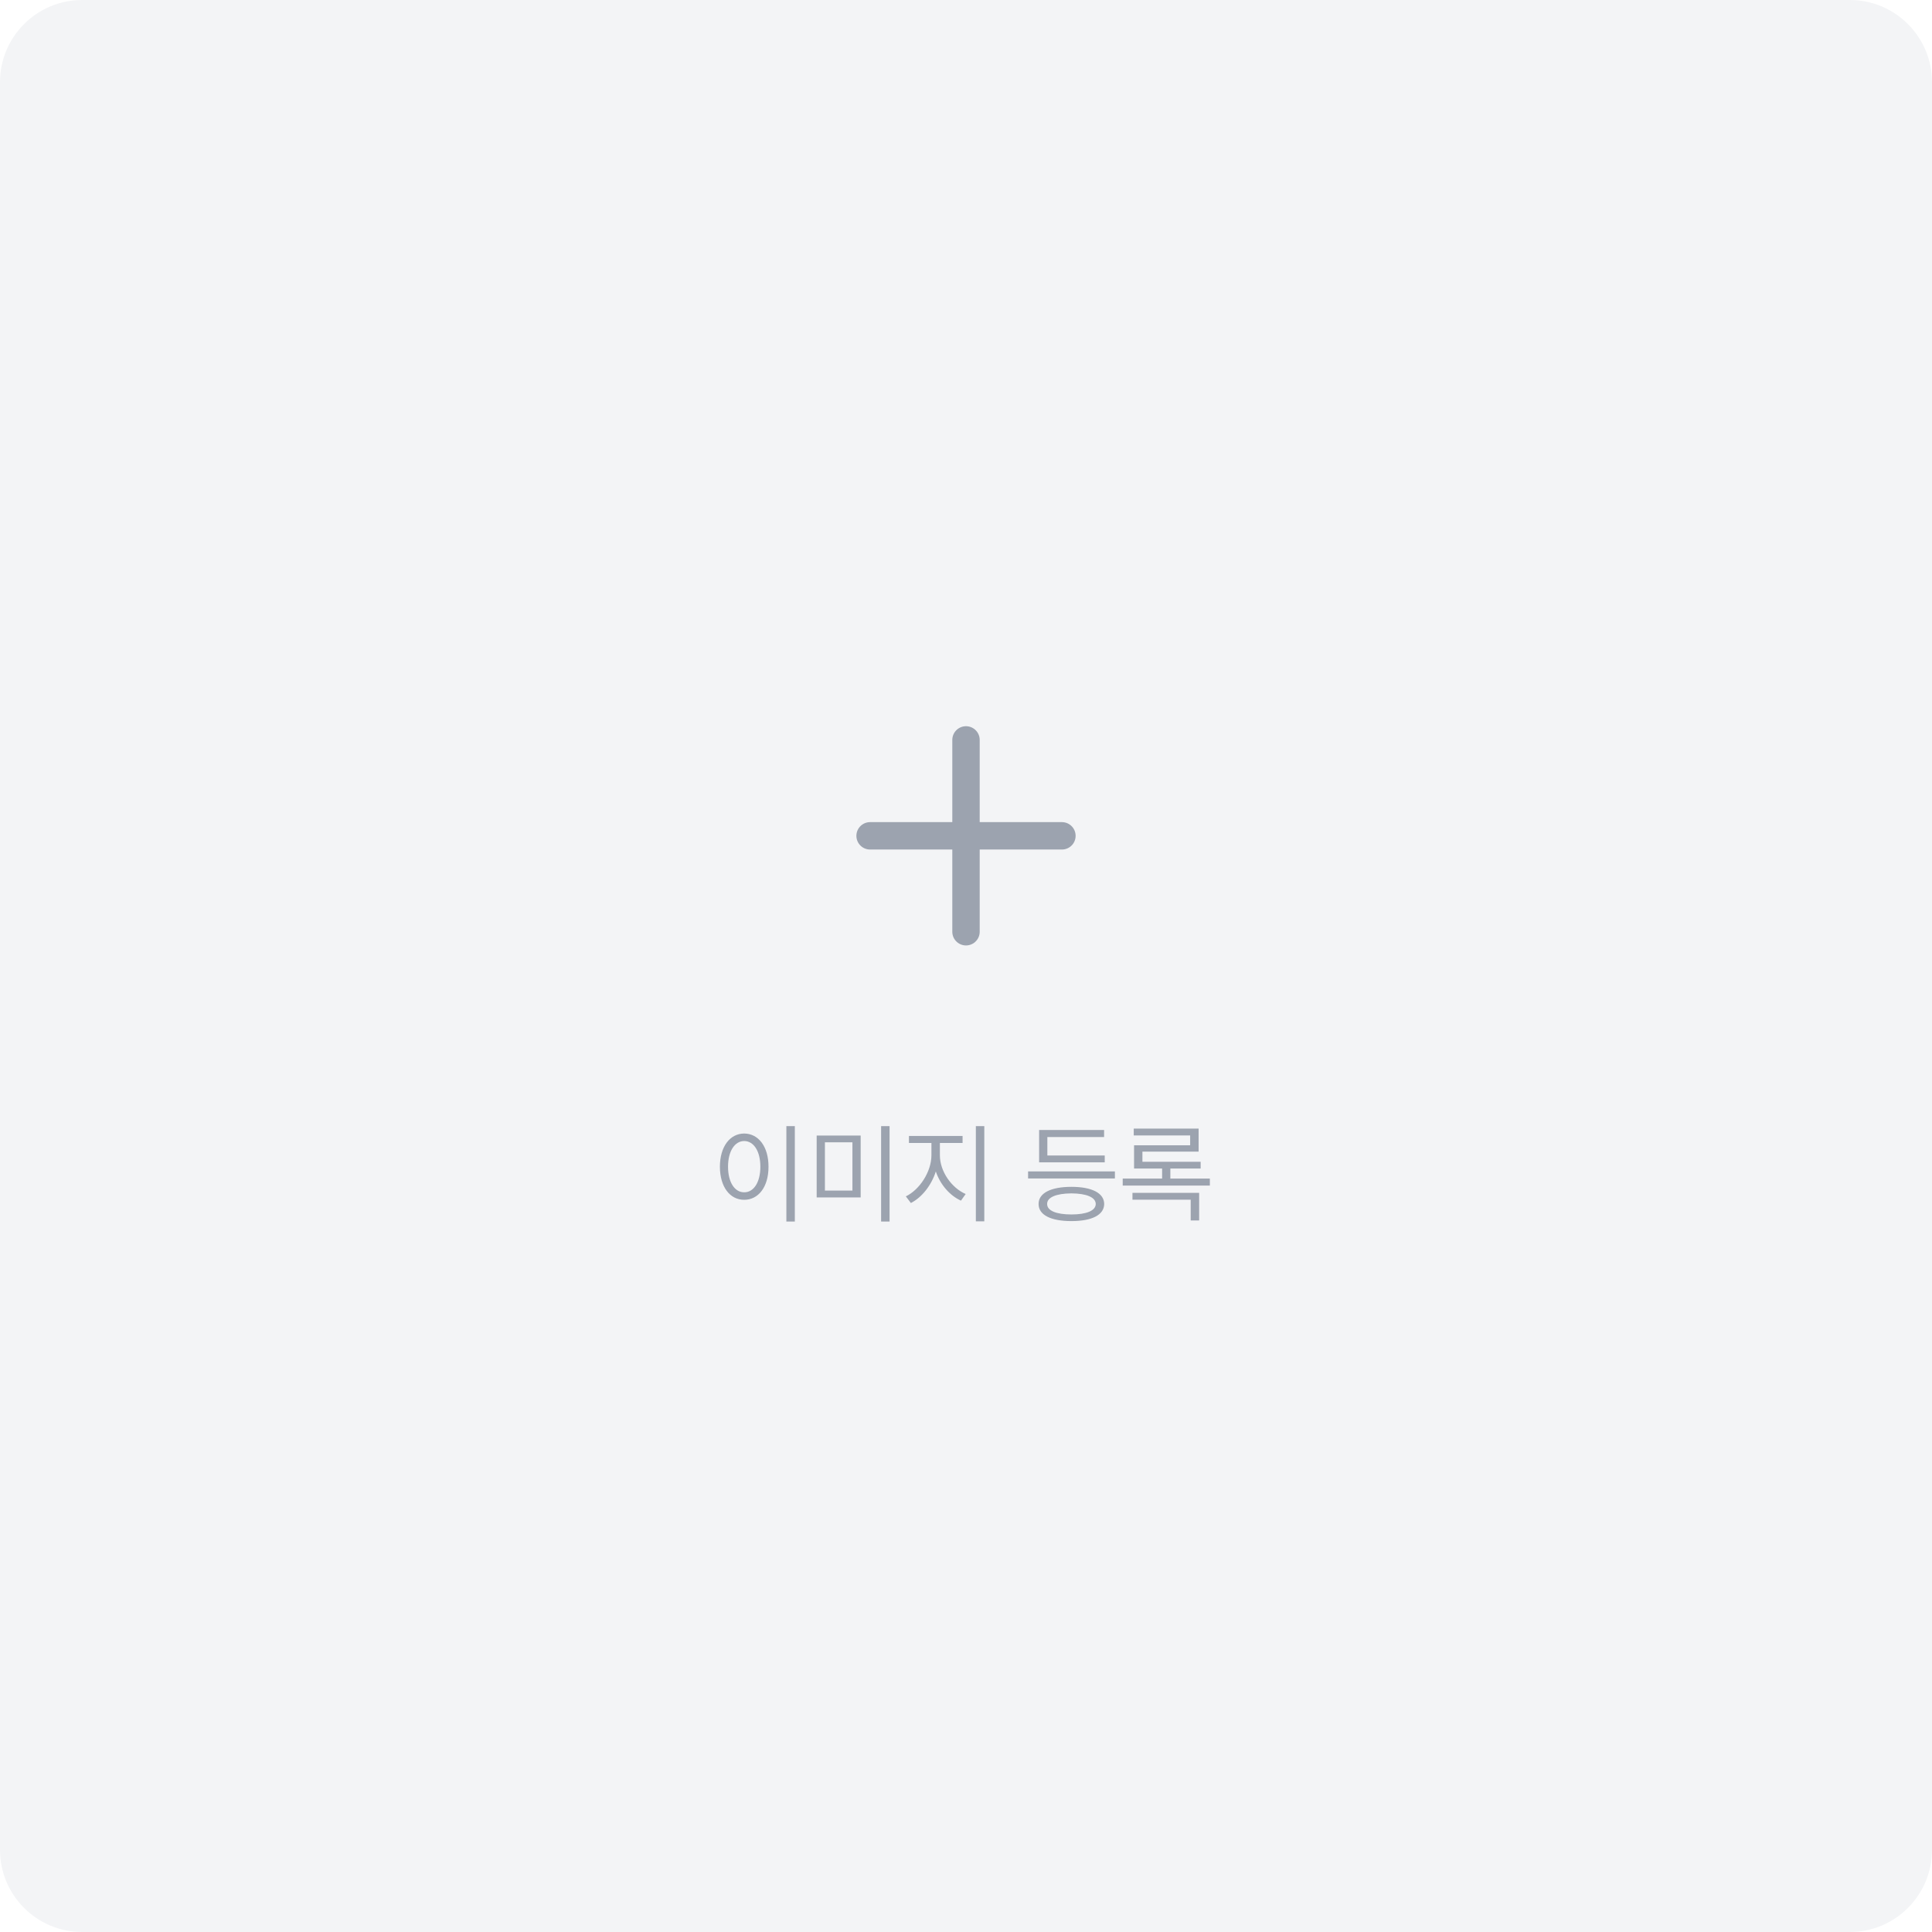
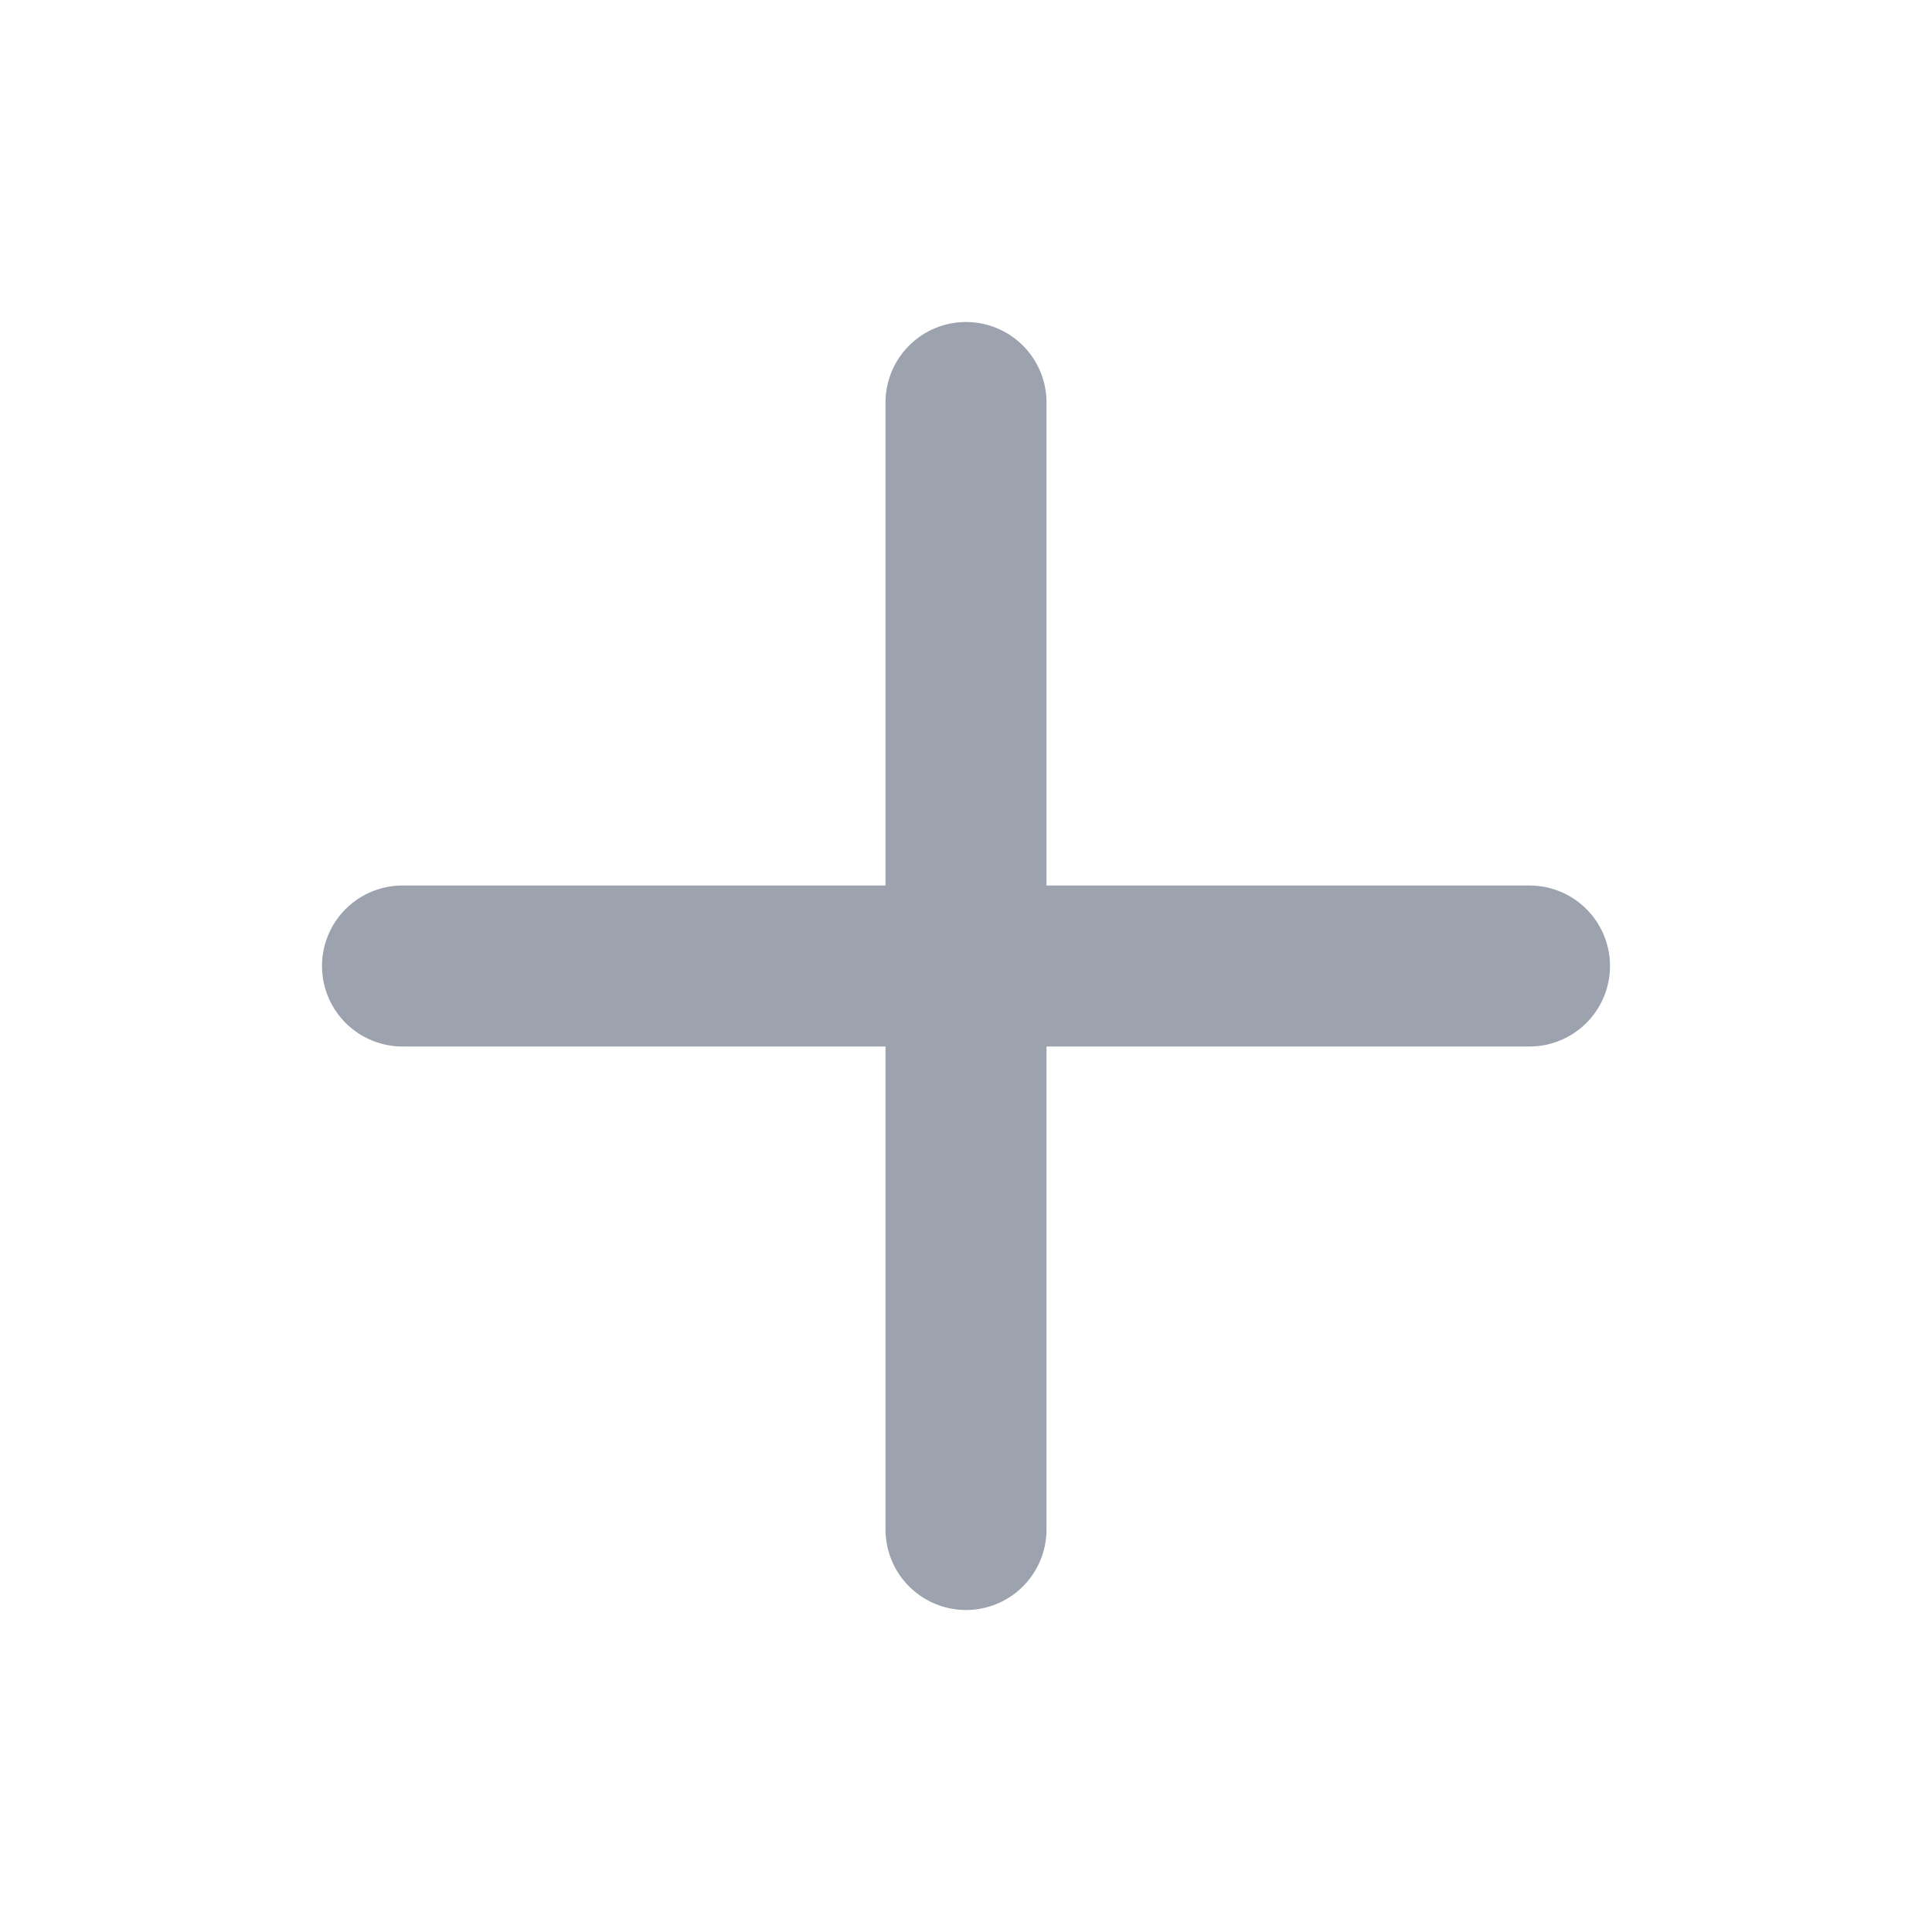
- <svg xmlns="http://www.w3.org/2000/svg" width="282" height="282" viewBox="0 0 282 282" fill="none">
-   <rect width="282" height="282" rx="12" fill="#F3F4F6" />
-   <path d="M127 122H155" stroke="#9CA3AF" stroke-width="4" stroke-linecap="round" />
-   <path d="M141 136V108" stroke="#9CA3AF" stroke-width="4" stroke-linecap="round" />
-   <path d="M116.016 164.375V178.297H114.781V164.375H116.016ZM105.078 170.297C105.086 167.344 106.555 165.461 108.625 165.453C110.688 165.461 112.18 167.344 112.172 170.297C112.18 173.258 110.688 175.133 108.625 175.125C106.555 175.133 105.086 173.258 105.078 170.297ZM106.266 170.297C106.266 172.555 107.234 174.039 108.625 174.031C110.023 174.039 110.984 172.555 110.984 170.297C110.984 168.039 110.023 166.555 108.625 166.547C107.234 166.555 106.266 168.039 106.266 170.297ZM125.625 165.75V174.781H119.203V165.75H125.625ZM120.406 173.781H124.422V166.734H120.406V173.781ZM128.609 178.297V164.375H129.844V178.297H128.609ZM137.188 168.641C137.195 171 138.906 173.398 140.953 174.281L140.266 175.25C138.641 174.516 137.242 172.914 136.594 170.992C135.945 173.031 134.539 174.797 132.953 175.594L132.219 174.625C134.211 173.672 135.945 171.047 135.953 168.641V166.828H132.672V165.812H140.5V166.828H137.188V168.641ZM142.438 178.266V164.375H143.672V178.266H142.438ZM162.734 170.984V172.016H150.062V170.984H162.734ZM151.594 175.734C151.586 174.141 153.391 173.234 156.391 173.234C159.367 173.234 161.156 174.141 161.172 175.734C161.156 177.344 159.367 178.234 156.391 178.234C153.391 178.234 151.586 177.344 151.594 175.734ZM151.672 169.656V164.938H161.156V165.969H152.875V168.656H161.25V169.656H151.672ZM152.844 175.734C152.828 176.711 154.164 177.266 156.391 177.266C158.594 177.266 159.93 176.711 159.938 175.734C159.93 174.766 158.594 174.203 156.391 174.188C154.164 174.203 152.828 174.766 152.844 175.734ZM176.594 172.031V173.047H163.875V172.031H169.625V170.562H165.531V167.172H173.719V165.734H165.484V164.734H174.953V168.094H166.75V169.578H175.25V170.562H170.828V172.031H176.594ZM165.297 175.109V174.109H175.031V178.141H173.797V175.109H165.297Z" fill="#9CA3AF" />
+ <svg xmlns="http://www.w3.org/2000/svg" width="48" height="48" viewBox="0 0 48 48" fill="none">
+   <path d="M10 24H38" stroke="#9CA3AF" stroke-width="4" stroke-linecap="round" />
+   <path d="M24 38V10" stroke="#9CA3AF" stroke-width="4" stroke-linecap="round" />
</svg>
